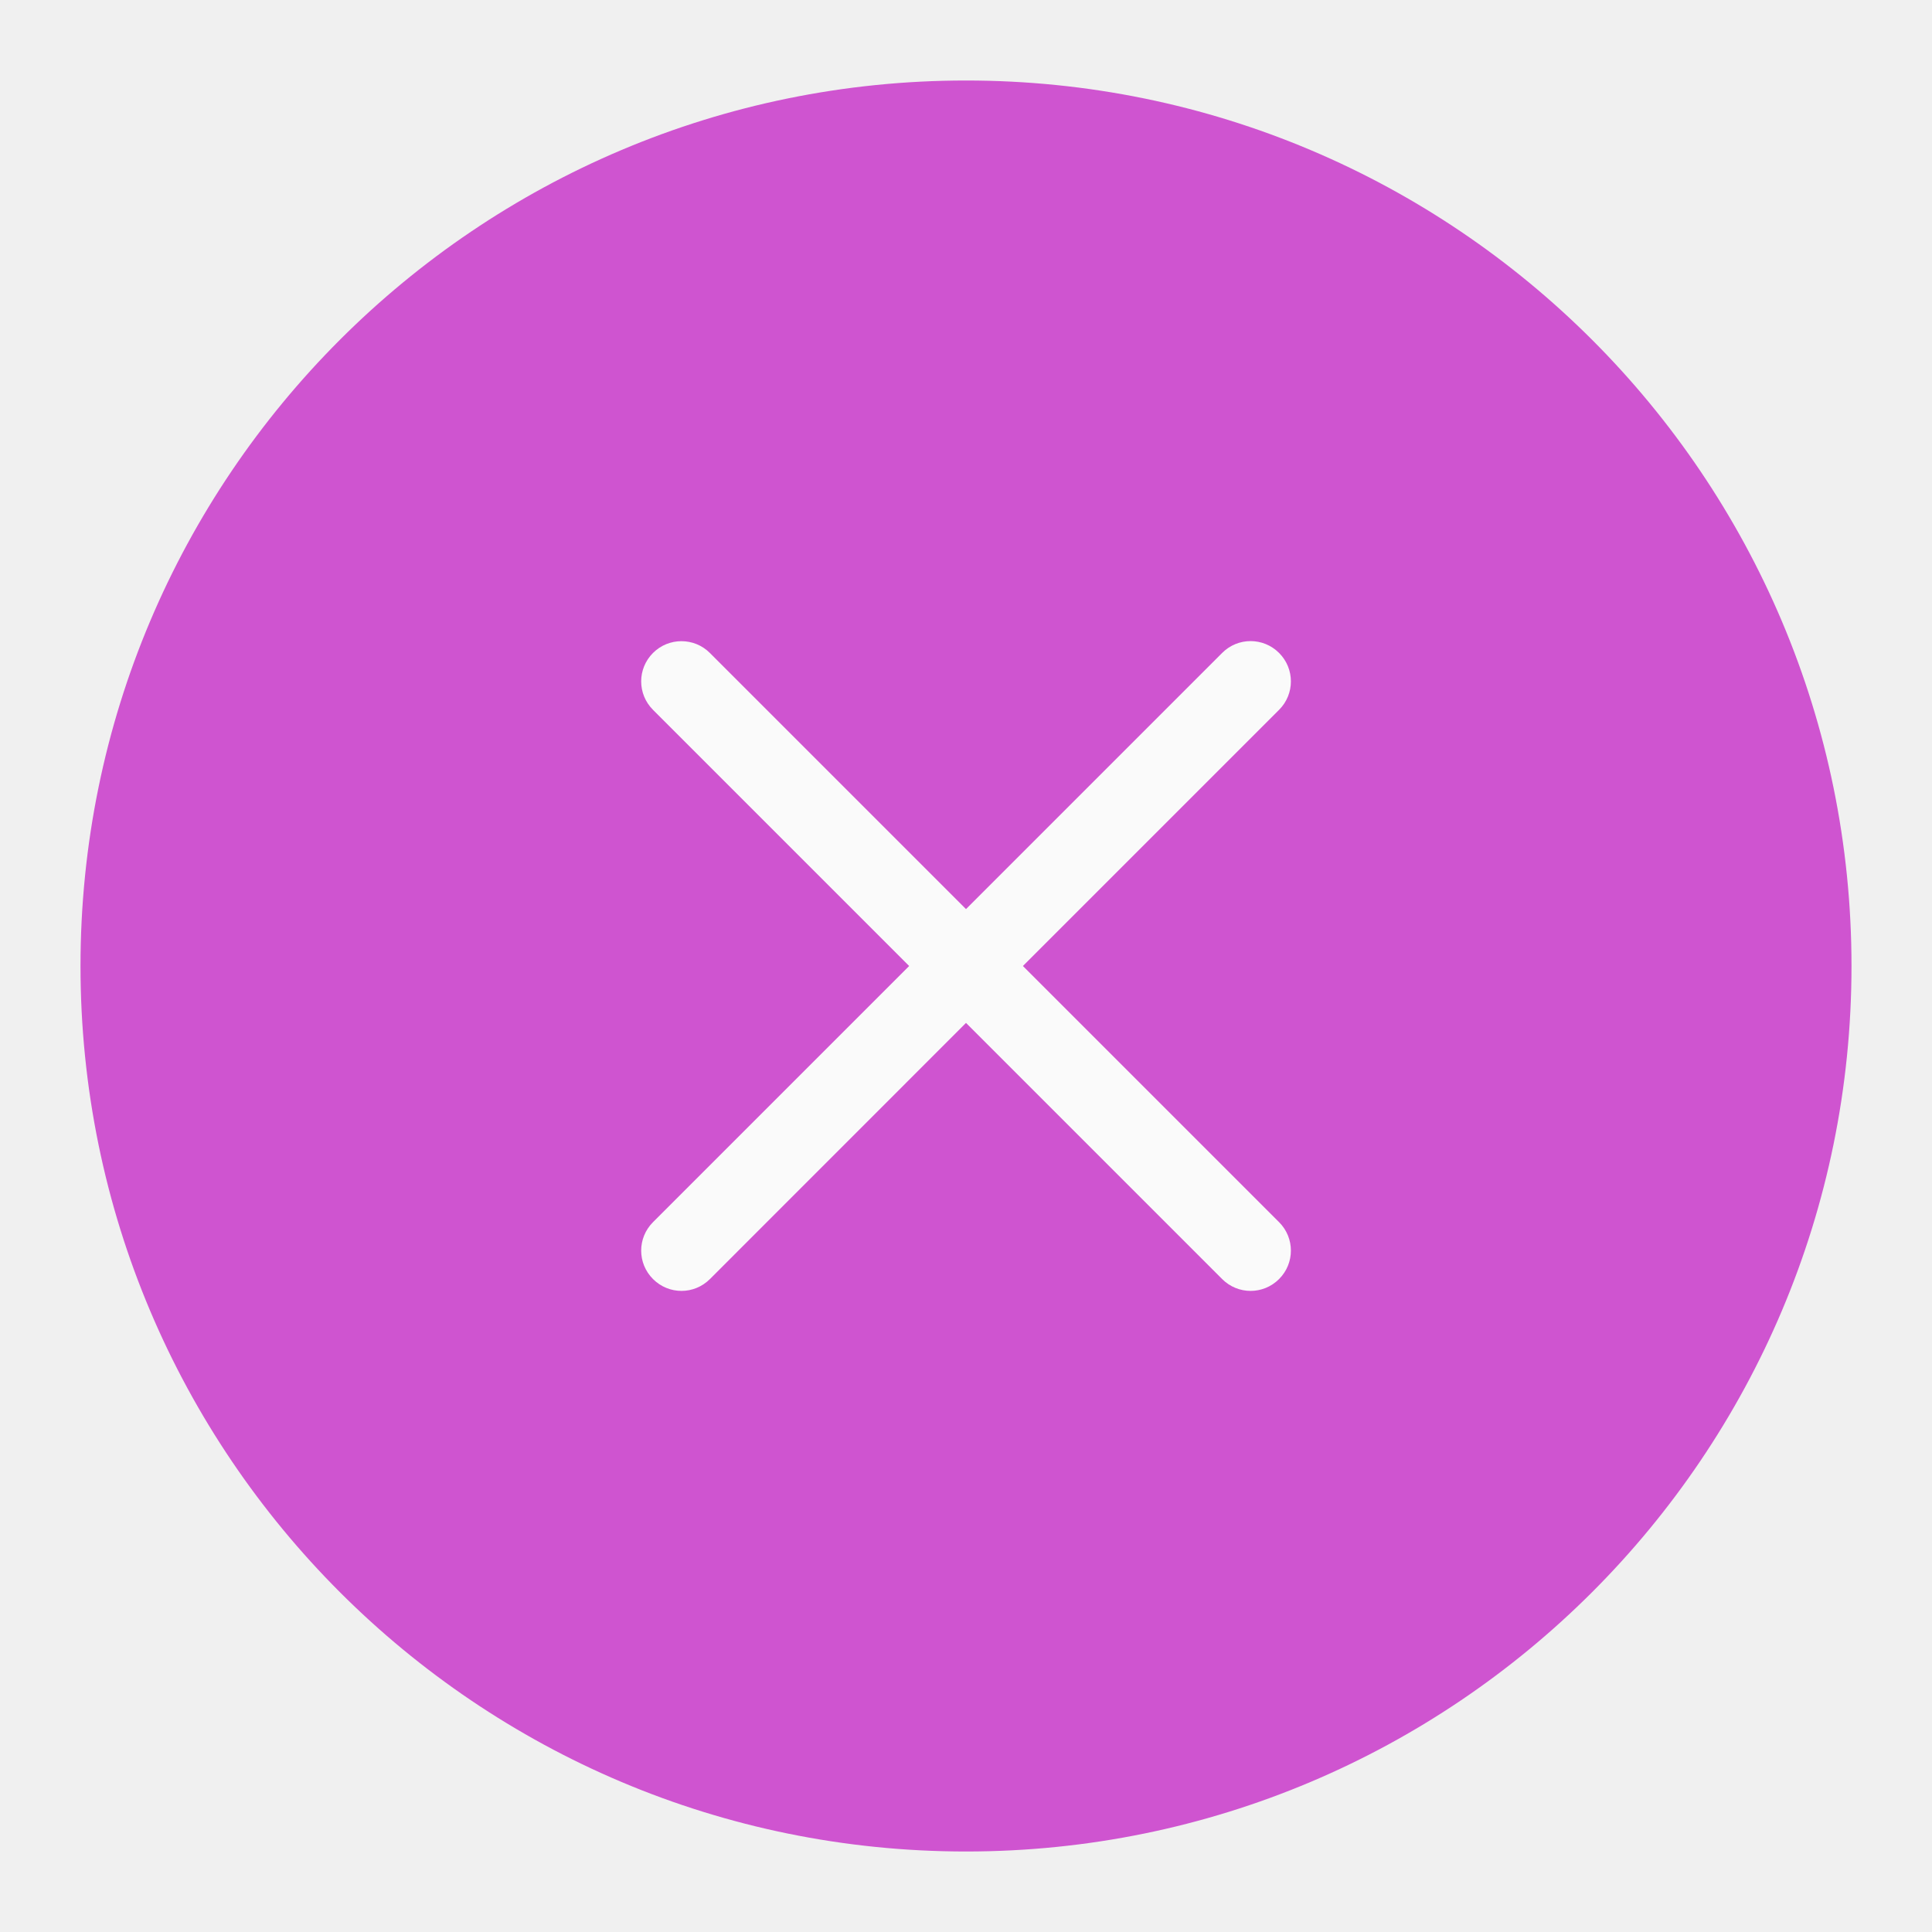
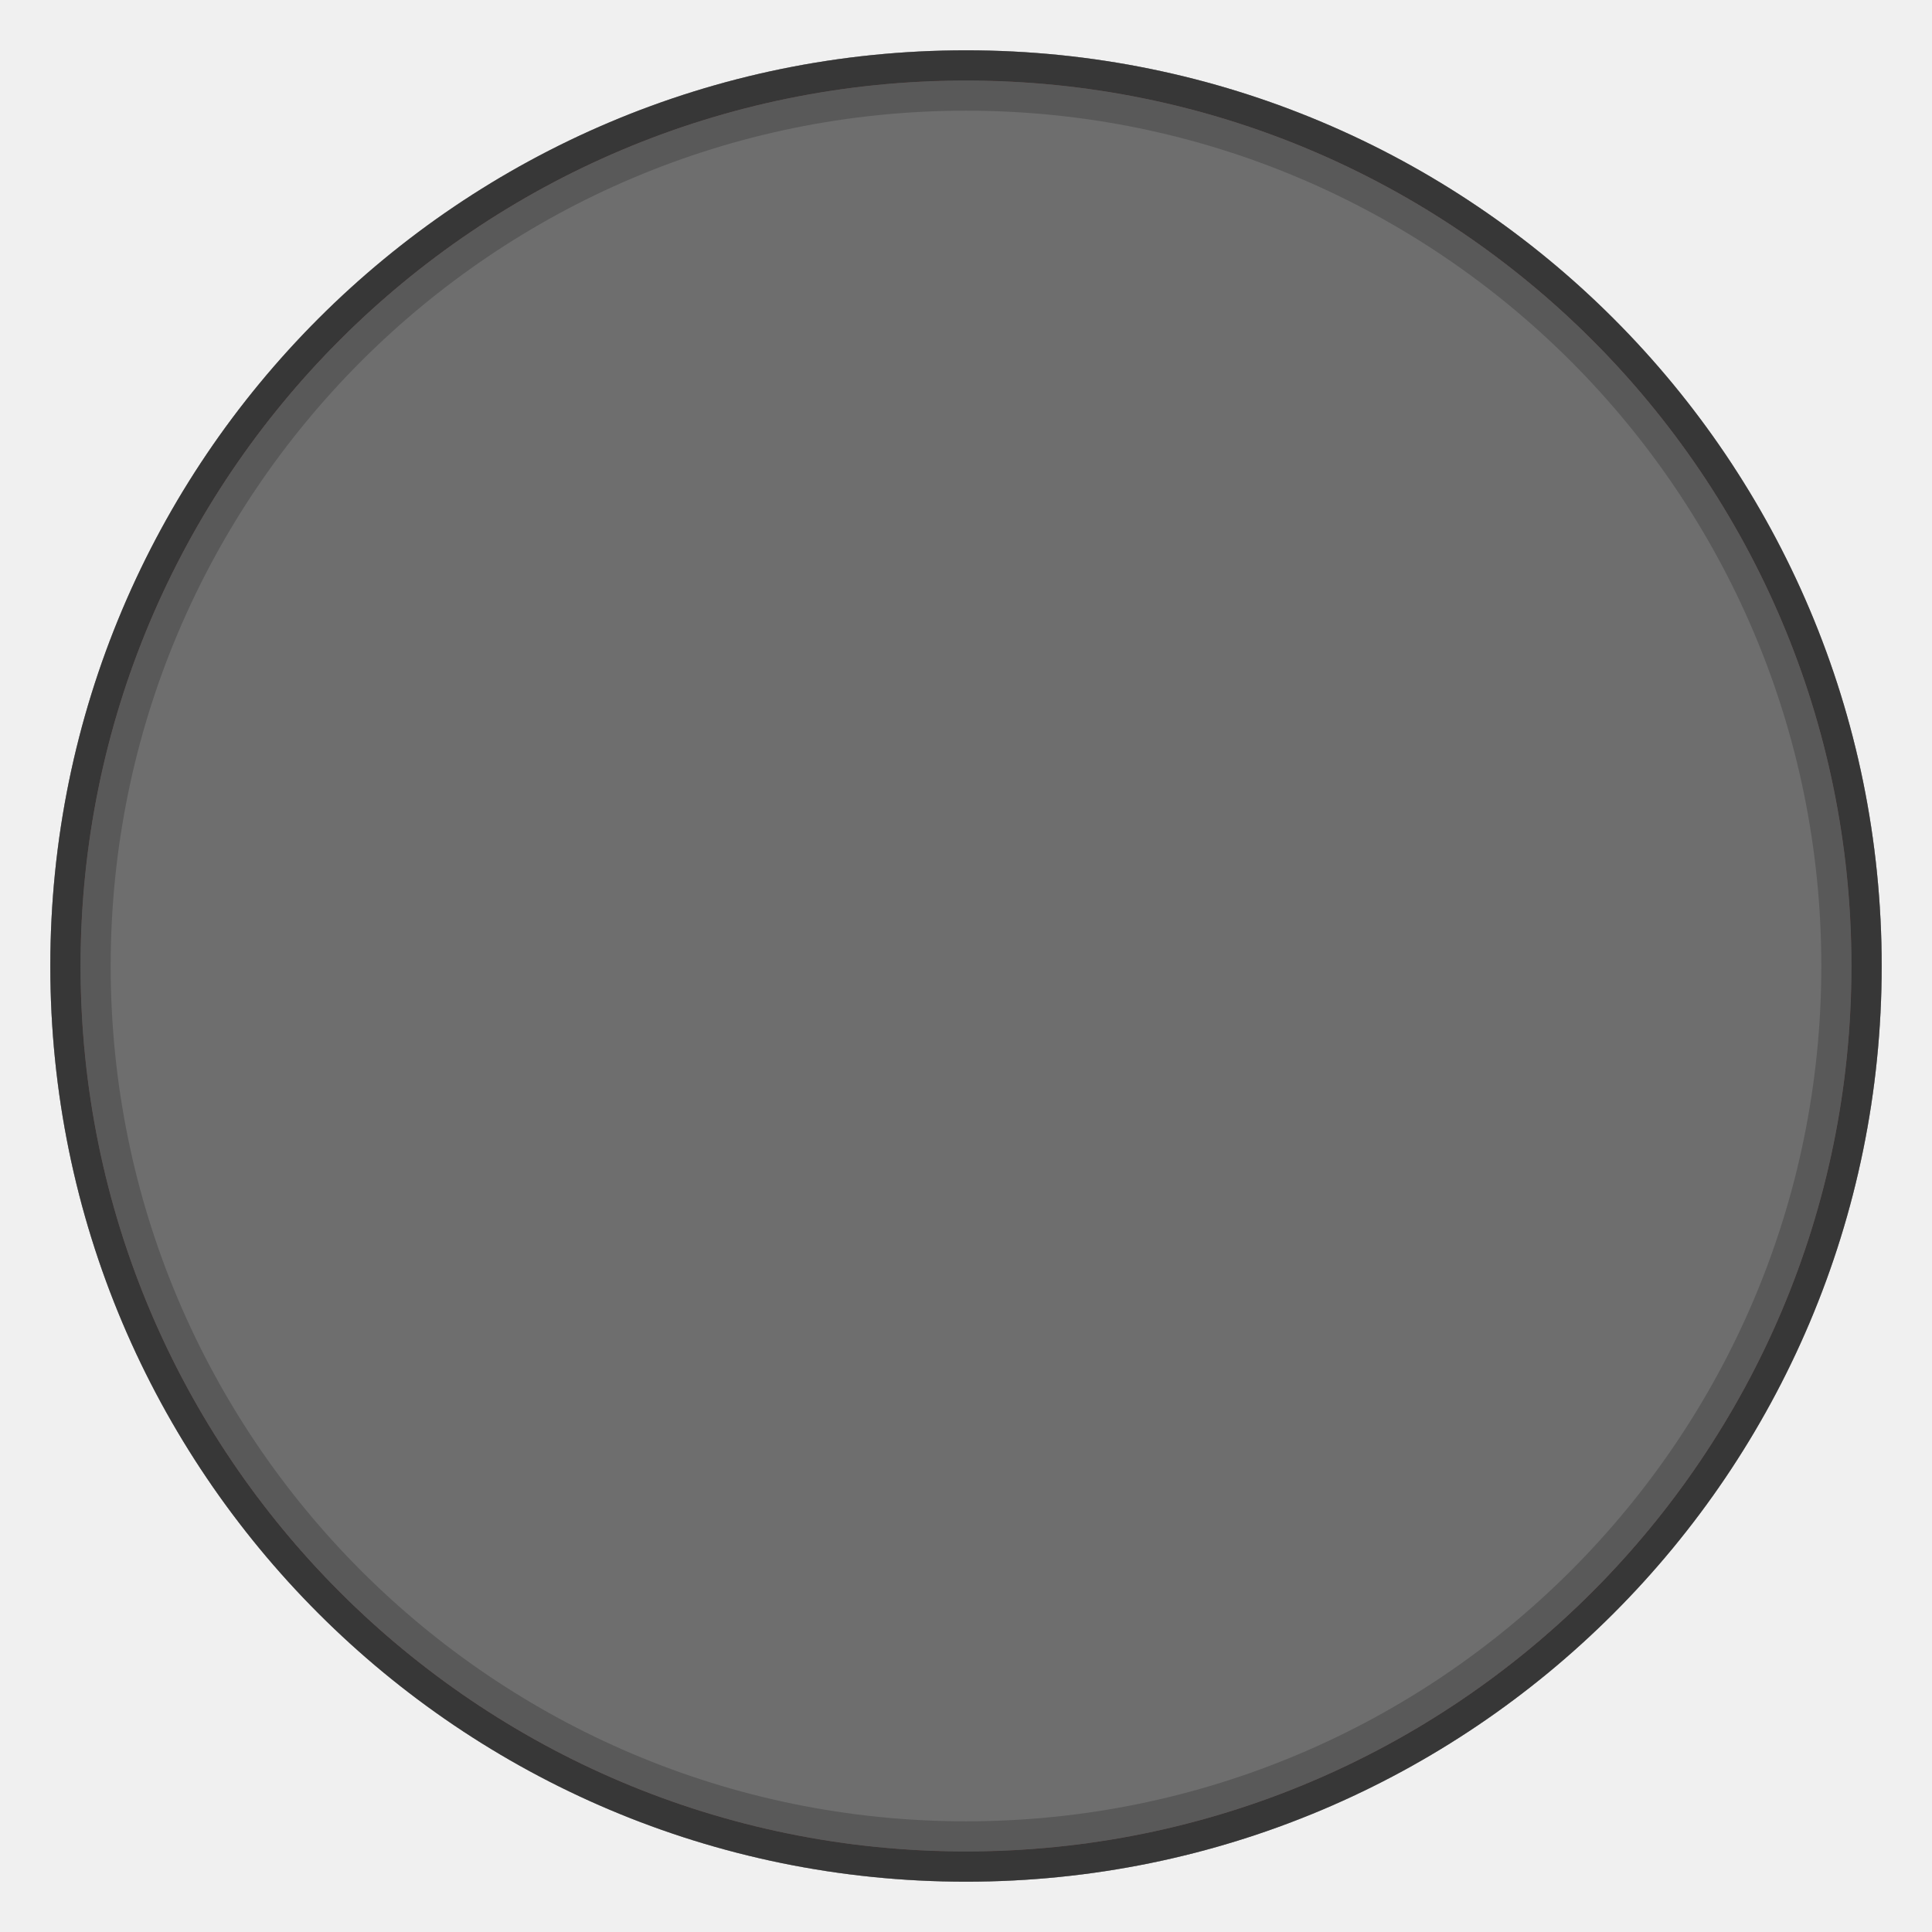
- <svg xmlns="http://www.w3.org/2000/svg" xmlns:xlink="http://www.w3.org/1999/xlink" width="24" height="24" id="svg4428" version="1.1">
-   <defs id="defs3">
-     <style id="current-color-scheme" type="text/css">.ColorScheme-Text {
-         color:#e0e0e0;
-         stop-color:#e0e0e0;
-       }
-       .ColorScheme-Background {
-         color:#2c2c2c;
-         stop-color:#2c2c2c;
-       }
-       .ColorScheme-HeaderBackground {
-         color:#242424;
-         stop-color:#242424;
-       }
-       .ColorScheme-Highlight {
-         color:#e0e0e0;
-         stop-color:#e0e0e0;
-       }</style>
-   </defs>
-   <g id="layer1" transform="translate(0,-1098.52)">
-     <use x="0" y="0" xlink:href="#inactive-center" id="deactivated-center" transform="translate(33,-0.96494)" width="100%" height="100%" />
-     <use height="100%" width="100%" transform="translate(63,-0.96494)" id="deactivated-inactive-center" xlink:href="#inactive-center" y="0" x="0" />
-     <g id="active-center" transform="translate(-61,507.1576)">
-       <g id="headerbar-bg" />
-       <circle style="opacity:0.06;fill:#ffffff;fill-opacity:1;stroke-width:11;stroke-linecap:round;stroke-linejoin:round;paint-order:stroke fill markers" id="path2409" cx="37" cy="602.362" r="11" />
-       <path d="m 33.465,598.327 c -0.128,0 -0.256,0.049 -0.353,0.146 -0.196,0.196 -0.196,0.511 0,0.707 l 3.182,3.182 -3.182,3.182 c -0.196,0.196 -0.196,0.511 0,0.707 0.196,0.196 0.511,0.196 0.707,0 l 3.182,-3.182 3.182,3.182 c 0.196,0.196 0.511,0.196 0.707,0 0.196,-0.196 0.196,-0.511 0,-0.707 l -3.182,-3.182 3.182,-3.182 c 0.196,-0.196 0.196,-0.511 0,-0.707 -0.196,-0.196 -0.511,-0.196 -0.707,0 l -3.182,3.182 -3.182,-3.182 c -0.098,-0.098 -0.226,-0.146 -0.353,-0.146 z" style="opacity:0.65;fill:#ffffff;paint-order:stroke fill markers" id="path1594" />
-     </g>
-     <g id="hover-center">
-       <circle style="fill:#cf54d0;fill-opacity:1;stroke-width:11;stroke-linecap:round;stroke-linejoin:round;paint-order:stroke fill markers" id="circle1156" cx="12" cy="1110.52" r="11" />
-       <path d="m 8.465,1106.485 c -0.128,0 -0.256,0.049 -0.353,0.146 -0.196,0.196 -0.196,0.511 0,0.707 l 3.182,3.182 -3.182,3.182 c -0.196,0.196 -0.196,0.511 0,0.707 0.196,0.196 0.511,0.196 0.707,0 L 12,1111.227 l 3.182,3.182 c 0.196,0.196 0.511,0.196 0.707,0 0.196,-0.196 0.196,-0.511 0,-0.707 l -3.182,-3.182 3.182,-3.182 c 0.196,-0.196 0.196,-0.511 0,-0.707 -0.196,-0.196 -0.511,-0.196 -0.707,0 L 12,1109.813 8.818,1106.631 c -0.098,-0.098 -0.226,-0.146 -0.353,-0.146 z" id="path2869-3" style="fill:#fafafa;paint-order:stroke fill markers" />
-     </g>
-     <use x="0" y="0" xlink:href="#headerbar-bg" id="use1845" transform="translate(17,508.1576)" width="100%" height="100%" />
-     <g id="pressed-center">
-       <circle style="fill:#cf54d0;fill-opacity:1;stroke-width:11;stroke-linecap:round;stroke-linejoin:round;paint-order:stroke fill markers" id="circle1160" cx="54" cy="1110.52" r="11" />
-       <circle style="opacity:0.15;fill:#000000;fill-opacity:1;stroke-width:11;stroke-linecap:round;stroke-linejoin:round;paint-order:stroke fill markers" id="circle1164" cx="54" cy="1110.52" r="11" />
-       <path d="m 50.465,1106.485 c -0.128,0 -0.256,0.049 -0.353,0.146 -0.196,0.196 -0.196,0.511 0,0.707 l 3.182,3.182 -3.182,3.182 c -0.196,0.196 -0.196,0.511 0,0.707 0.196,0.196 0.511,0.196 0.707,0 l 3.182,-3.182 3.182,3.182 c 0.196,0.196 0.511,0.196 0.707,0 0.196,-0.196 0.196,-0.511 0,-0.707 l -3.182,-3.182 3.182,-3.182 c 0.196,-0.196 0.196,-0.511 0,-0.707 -0.196,-0.196 -0.511,-0.196 -0.707,0 l -3.182,3.182 -3.182,-3.182 c -0.098,-0.098 -0.226,-0.146 -0.353,-0.146 z" style="fill:#fafafa;paint-order:stroke fill markers" id="path1162" />
-     </g>
-     <g id="inactive-center" transform="translate(56,508.1576)" style="opacity:0.5">
-       <g id="g6456" />
-       <circle style="opacity:0.06;fill:#ffffff;fill-opacity:1;stroke-width:11;stroke-linecap:round;stroke-linejoin:round;paint-order:stroke fill markers" id="circle6458" cx="37" cy="602.362" r="11" />
-       <path d="m 33.465,598.327 c -0.128,0 -0.256,0.049 -0.353,0.146 -0.196,0.196 -0.196,0.511 0,0.707 l 3.182,3.182 -3.182,3.182 c -0.196,0.196 -0.196,0.511 0,0.707 0.196,0.196 0.511,0.196 0.707,0 l 3.182,-3.182 3.182,3.182 c 0.196,0.196 0.511,0.196 0.707,0 0.196,-0.196 0.196,-0.511 0,-0.707 l -3.182,-3.182 3.182,-3.182 c 0.196,-0.196 0.196,-0.511 0,-0.707 -0.196,-0.196 -0.511,-0.196 -0.707,0 l -3.182,3.182 -3.182,-3.182 c -0.098,-0.098 -0.226,-0.146 -0.353,-0.146 z" style="opacity:0.65;fill:#ffffff;paint-order:stroke fill markers" id="path6460" />
-     </g>
-     <g id="hover-inactive-center" transform="translate(-61,542.1576)">
-       <g id="g6466" />
-       <circle style="opacity:0.15;fill:#ffffff;fill-opacity:1;stroke-width:11;stroke-linecap:round;stroke-linejoin:round;paint-order:stroke fill markers" id="circle6468" cx="37" cy="602.362" r="11" />
-       <path d="m 33.465,598.327 c -0.128,0 -0.256,0.049 -0.353,0.146 -0.196,0.196 -0.196,0.511 0,0.707 l 3.182,3.182 -3.182,3.182 c -0.196,0.196 -0.196,0.511 0,0.707 0.196,0.196 0.511,0.196 0.707,0 l 3.182,-3.182 3.182,3.182 c 0.196,0.196 0.511,0.196 0.707,0 0.196,-0.196 0.196,-0.511 0,-0.707 l -3.182,-3.182 3.182,-3.182 c 0.196,-0.196 0.196,-0.511 0,-0.707 -0.196,-0.196 -0.511,-0.196 -0.707,0 l -3.182,3.182 -3.182,-3.182 c -0.098,-0.098 -0.226,-0.146 -0.353,-0.146 z" style="opacity:1;fill:#ffffff;paint-order:stroke fill markers" id="path6470" />
-     </g>
+ <svg xmlns="http://www.w3.org/2000/svg" width="24" height="24" version="1.1">
+   <g id="active-center">
+     <circle cx="12" cy="12" r="11" fill="#FF5F57" stroke="#00000030" stroke-width="0.75" />
+   </g>
+   <g id="hover-center">
+     <circle cx="12" cy="12" r="11" fill="#FF5F57" stroke="#00000030" stroke-width="0.75" />
+     <path d="M 8.7,8.7 15.3,15.3 M 15.3,8.7 8.7,15.3" fill="none" stroke="#FFFFFF" stroke-width="1.7" stroke-linecap="round" />
+   </g>
+   <g id="pressed-center">
+     <circle cx="12" cy="12" r="11" fill="#E0443E" stroke="#00000030" stroke-width="0.75" />
+     <path d="M 8.7,8.7 15.3,15.3 M 15.3,8.7 8.7,15.3" fill="none" stroke="#FFFFFF" stroke-width="1.7" stroke-linecap="round" />
+   </g>
+   <g id="inactive-center">
+     <circle cx="12" cy="12" r="11" fill="#6E6E6E" stroke="#00000030" stroke-width="0.75" />
+   </g>
+   <g id="hover-inactive-center">
+     <circle cx="12" cy="12" r="11" fill="#6E6E6E" stroke="#00000030" stroke-width="0.75" />
+     <path d="M 8.7,8.7 15.3,15.3 M 15.3,8.7 8.7,15.3" fill="none" stroke="#AAAAAA" stroke-width="1.7" stroke-linecap="round" />
+   </g>
+   <g id="deactivated-center">
+     <circle cx="12" cy="12" r="11" fill="#6E6E6E" stroke="#00000030" stroke-width="0.75" />
+   </g>
+   <g id="deactivated-inactive-center">
+     <circle cx="12" cy="12" r="11" fill="#6E6E6E" stroke="#00000030" stroke-width="0.75" />
  </g>
</svg>
